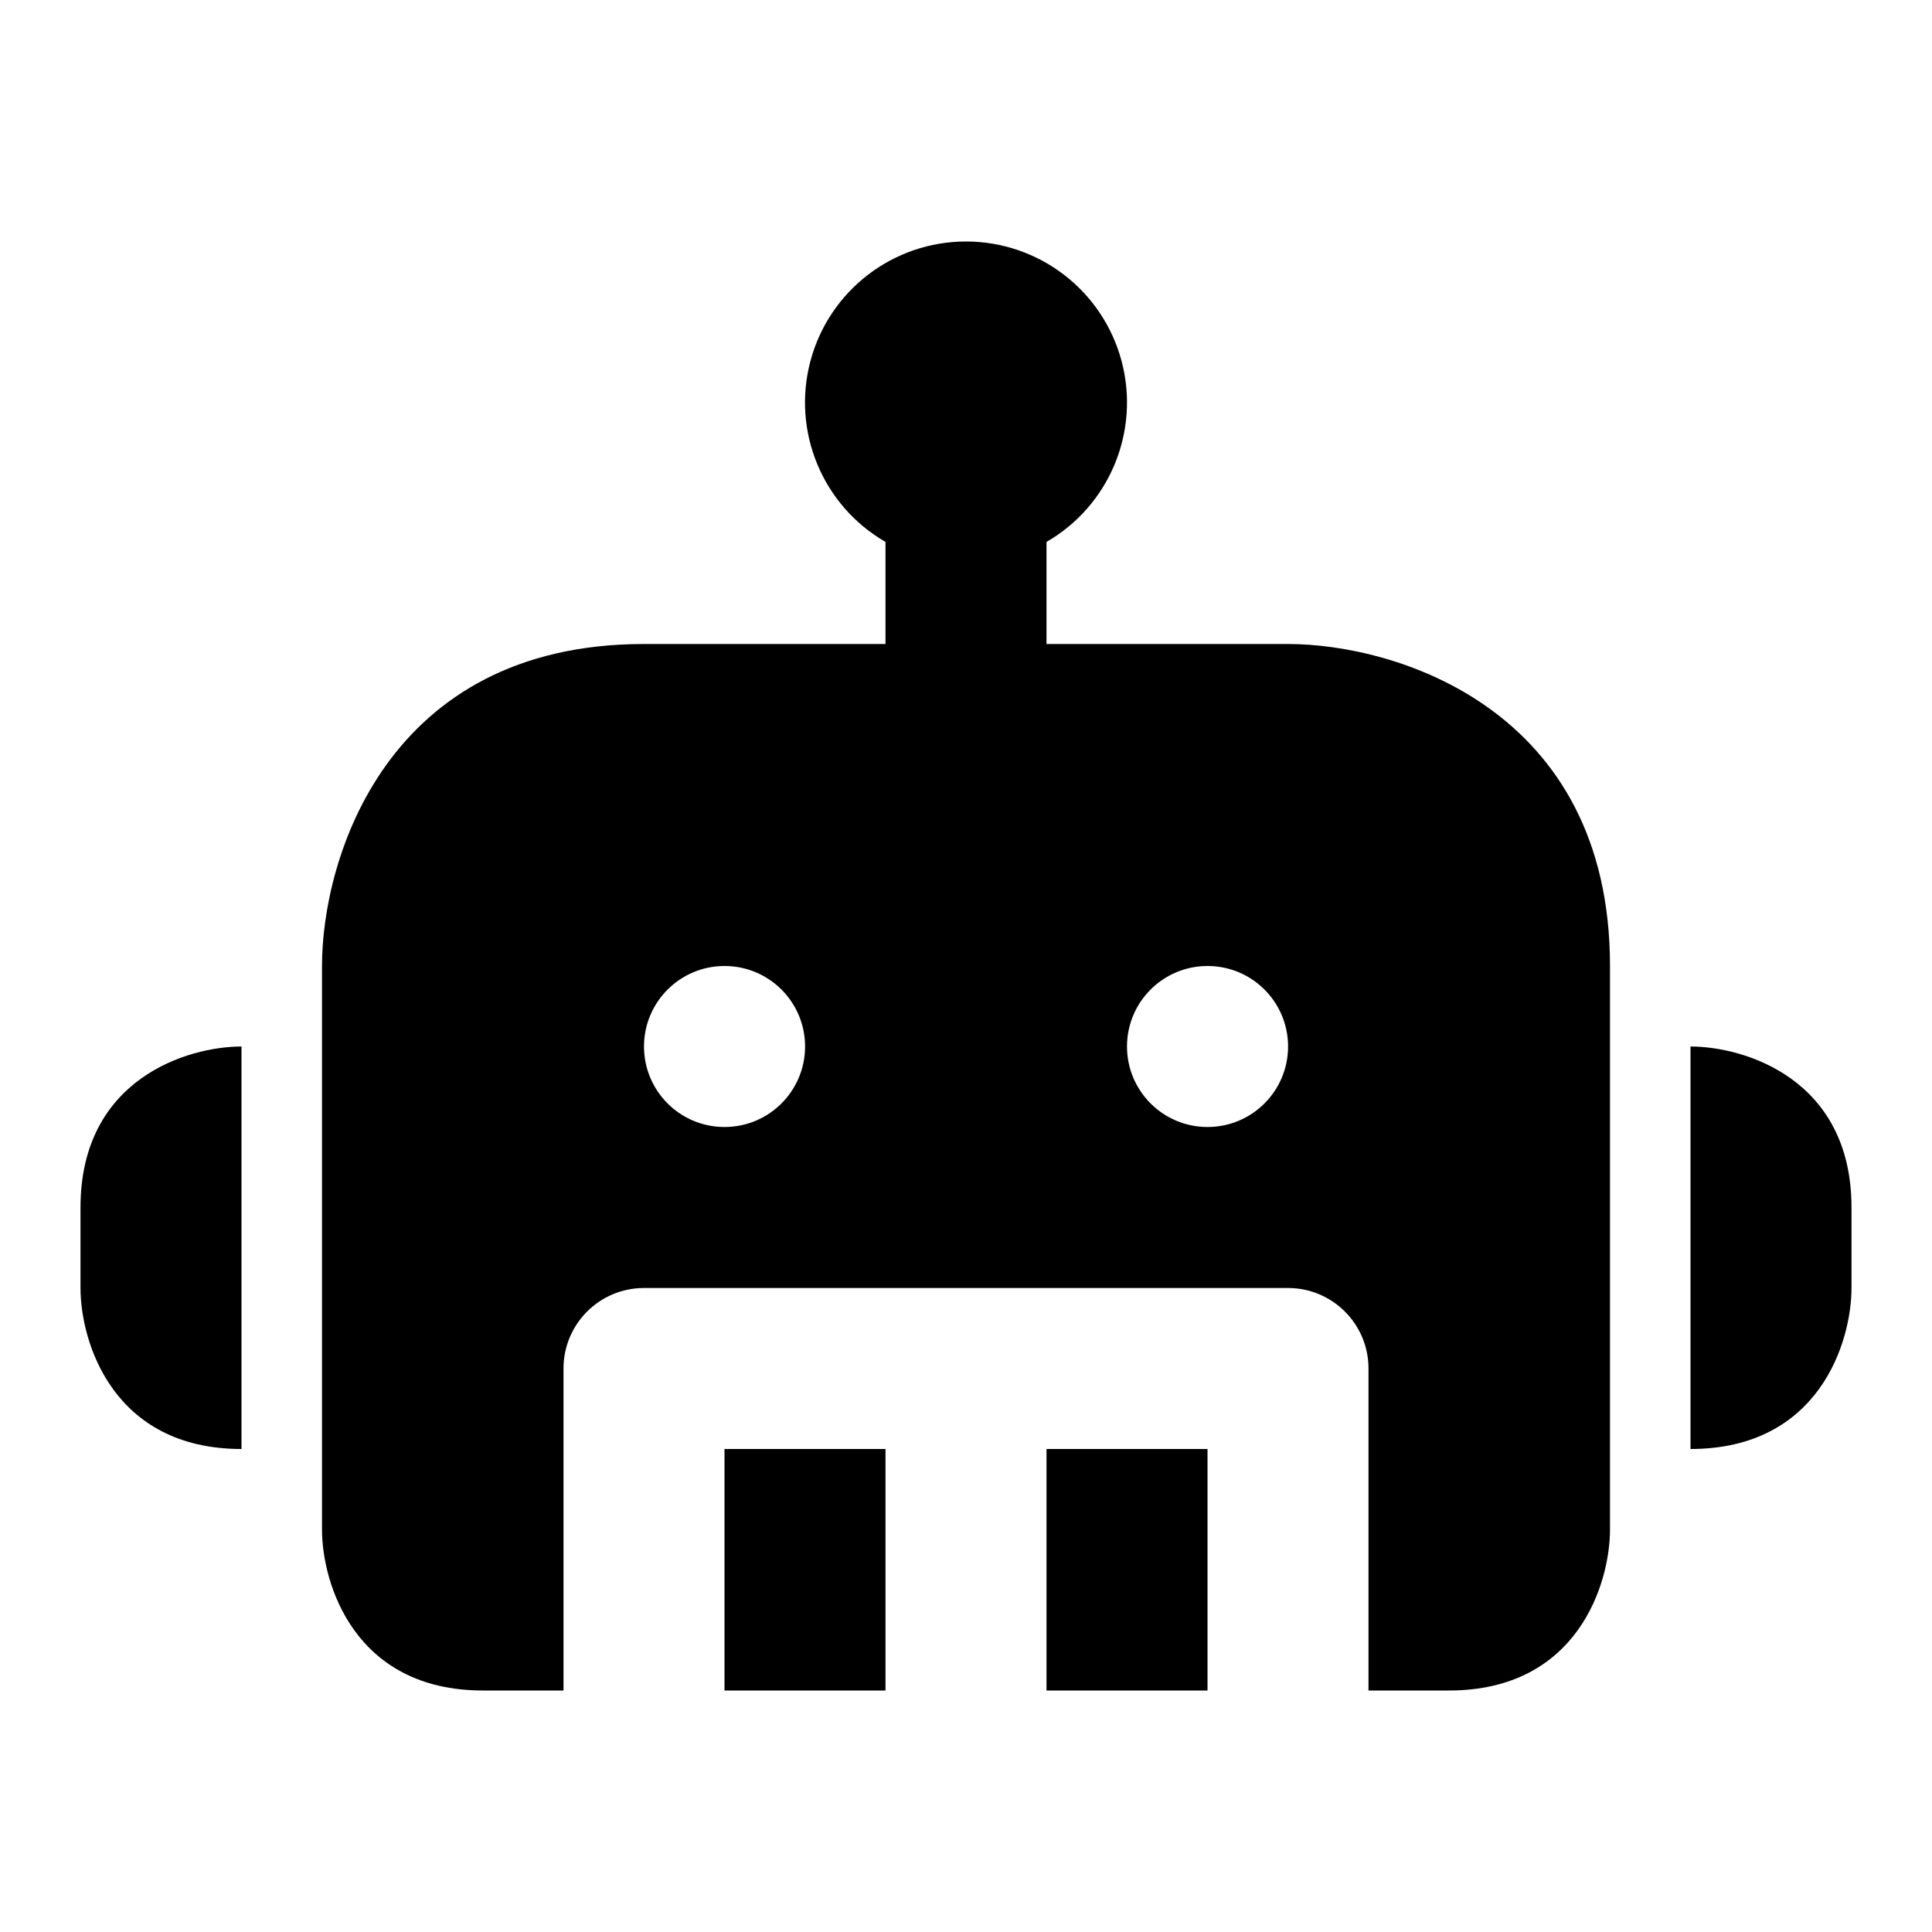
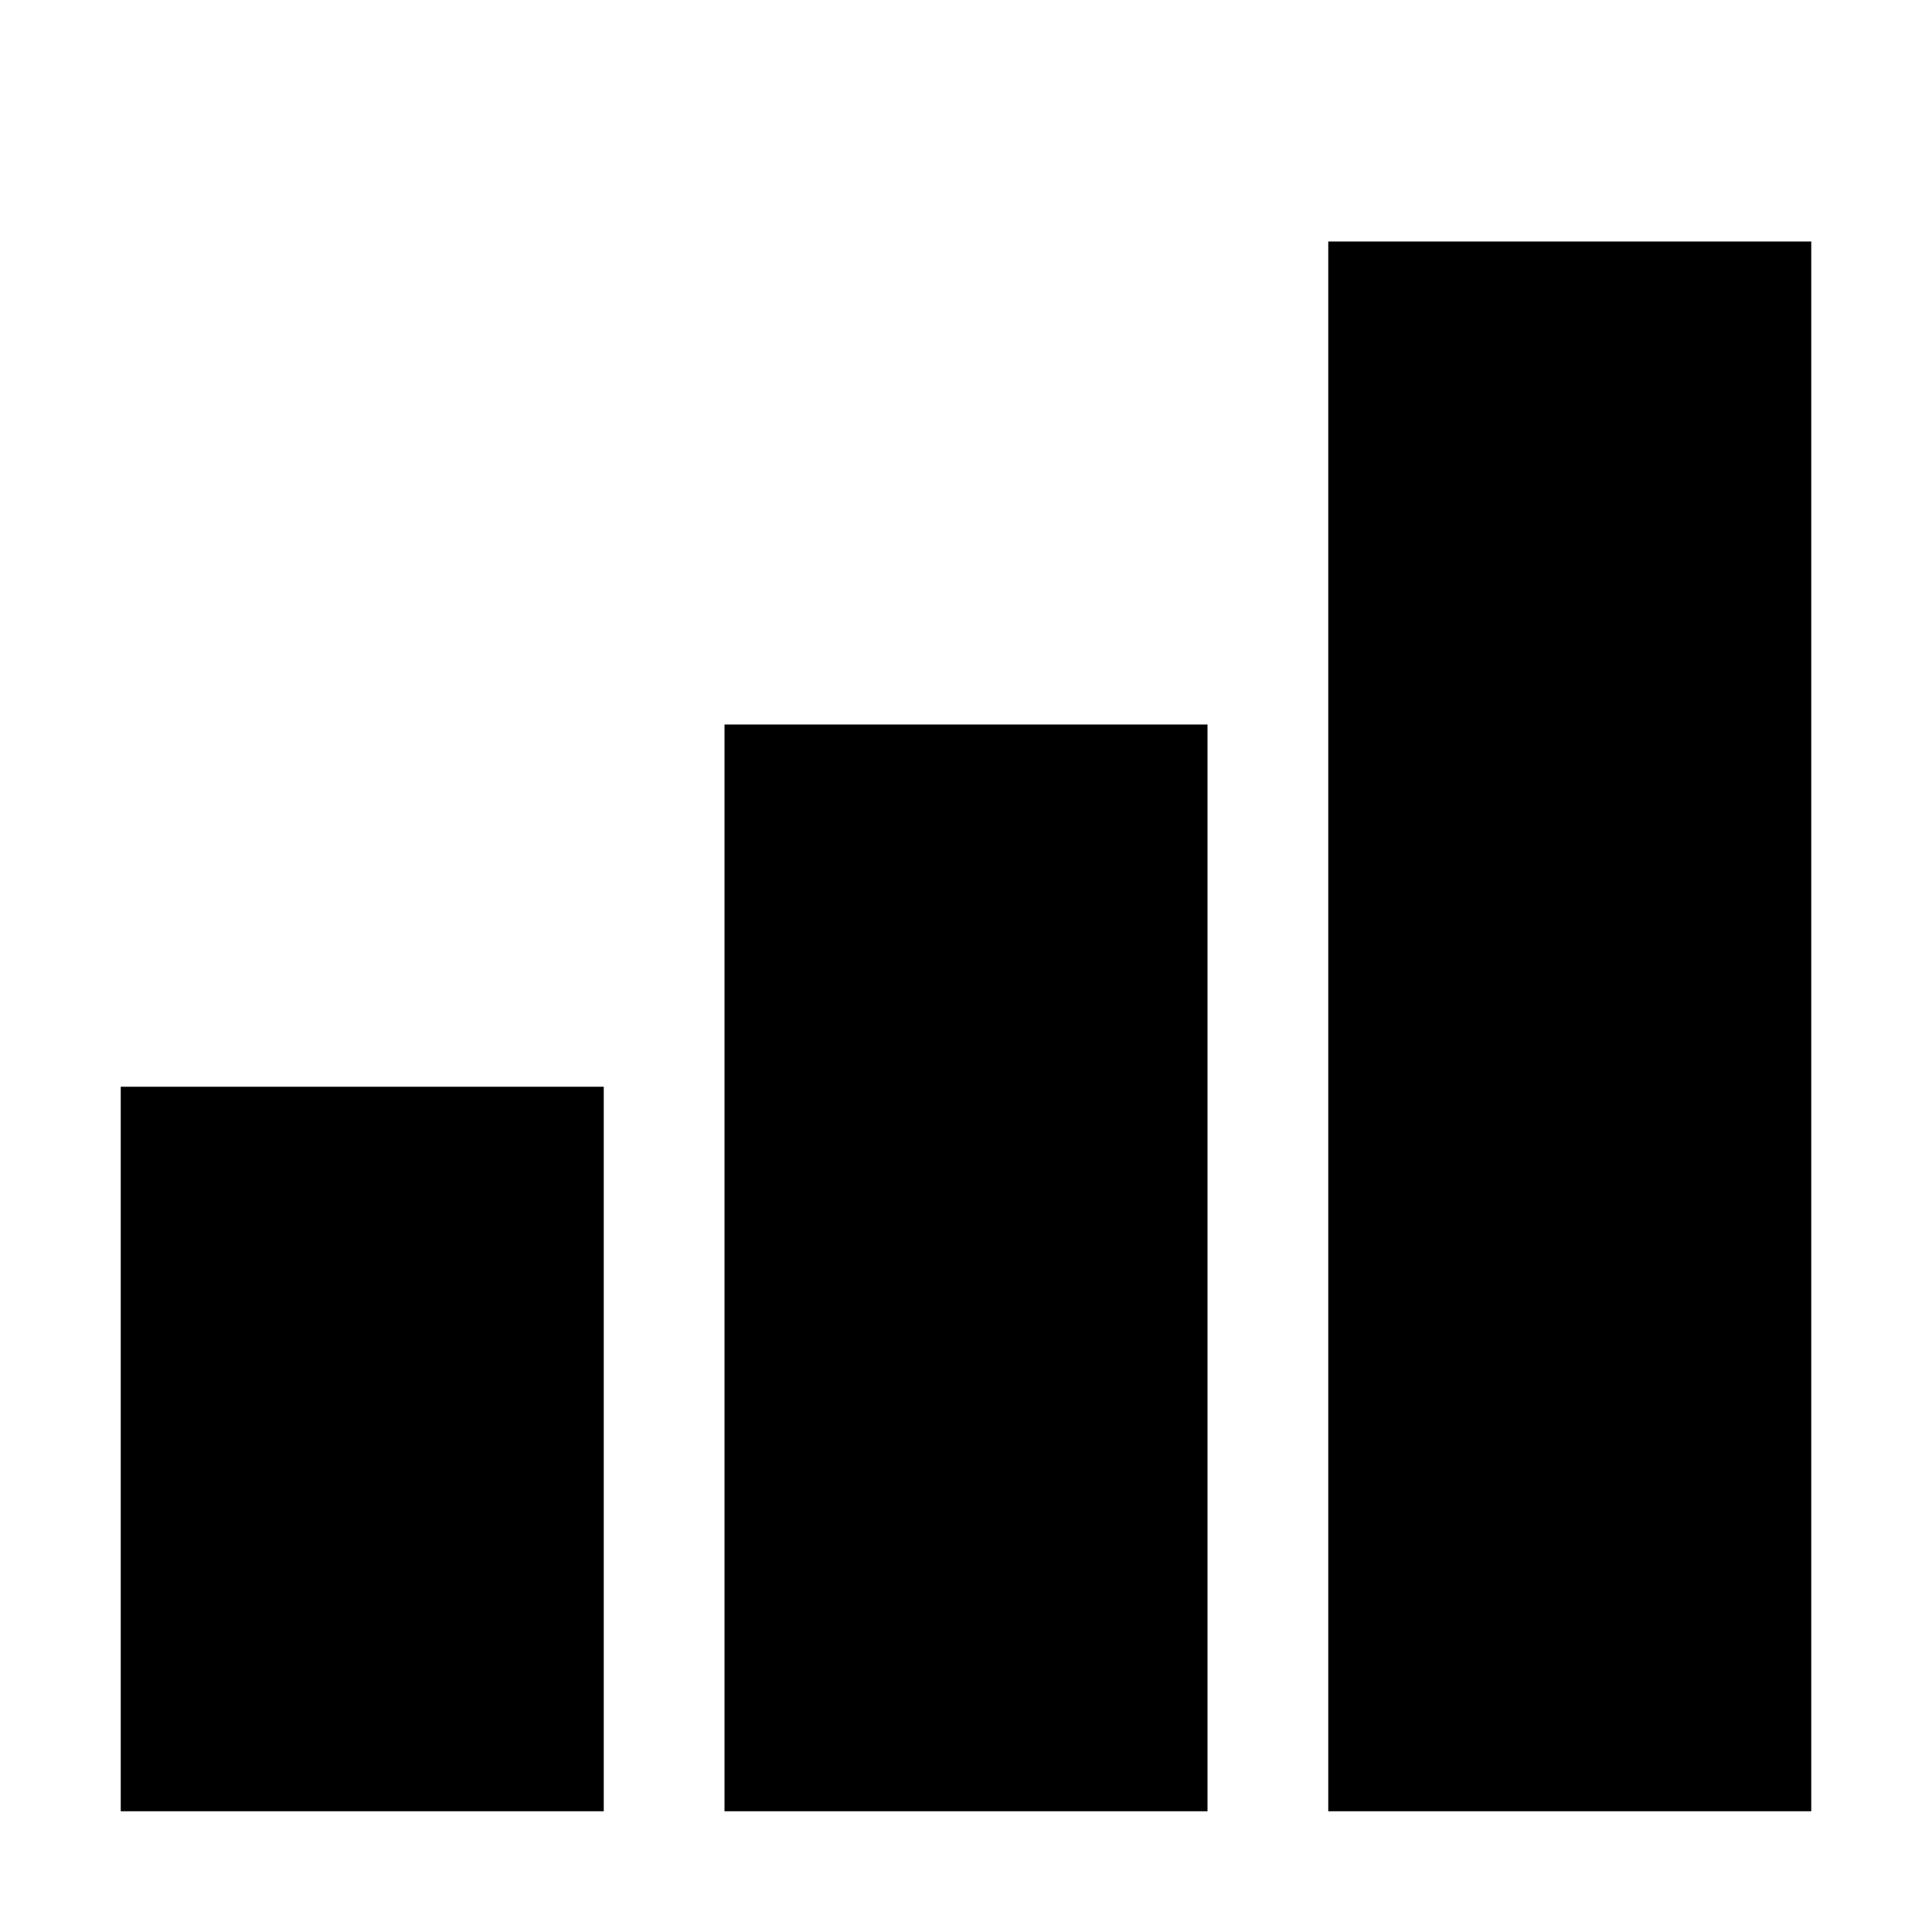
- <svg xmlns="http://www.w3.org/2000/svg" aria-hidden="true" role="img" class="iconify iconify--majesticons iconify-24 me-2" preserveAspectRatio="xMidYMid meet" viewBox="0 0 24 24" data-icon="majesticons:robot">
-   <path fill="currentColor" fill-rule="evenodd" d="M12 3a2 2 0 0 0-1 3.732V8H8c-3.2 0-4 2.667-4 4v7c0 .667.4 2 2 2h1v-4a1 1 0 0 1 1-1h8a1 1 0 0 1 1 1v4h1c1.6 0 2-1.333 2-2v-7c0-3.2-2.667-4-4-4h-3V6.732A2 2 0 0 0 12 3zm3 18v-3h-2v3h2zm-4 0v-3H9v3h2zm10-3v-5c.667 0 2 .4 2 2v1c0 .667-.4 2-2 2zM3 13v5c-1.6 0-2-1.333-2-2v-1c0-1.6 1.333-2 2-2zm6-1a1 1 0 1 0 0 2h.001a1 1 0 1 0 0-2H9zm5 1a1 1 0 0 1 1-1h.001a1 1 0 1 1 0 2H15a1 1 0 0 1-1-1z" clip-rule="evenodd" />
+ <svg xmlns="http://www.w3.org/2000/svg" aria-hidden="true" role="img" class="iconify iconify--carbon iconify-24 me-2" preserveAspectRatio="xMidYMid meet" viewBox="0 0 32 32" data-icon="carbon:skill-level-advanced">
+   <path fill="currentColor" d="M30 30h-8V4h8zm-10 0h-8V12h8zm-10 0H2V18h8z" />
</svg>
